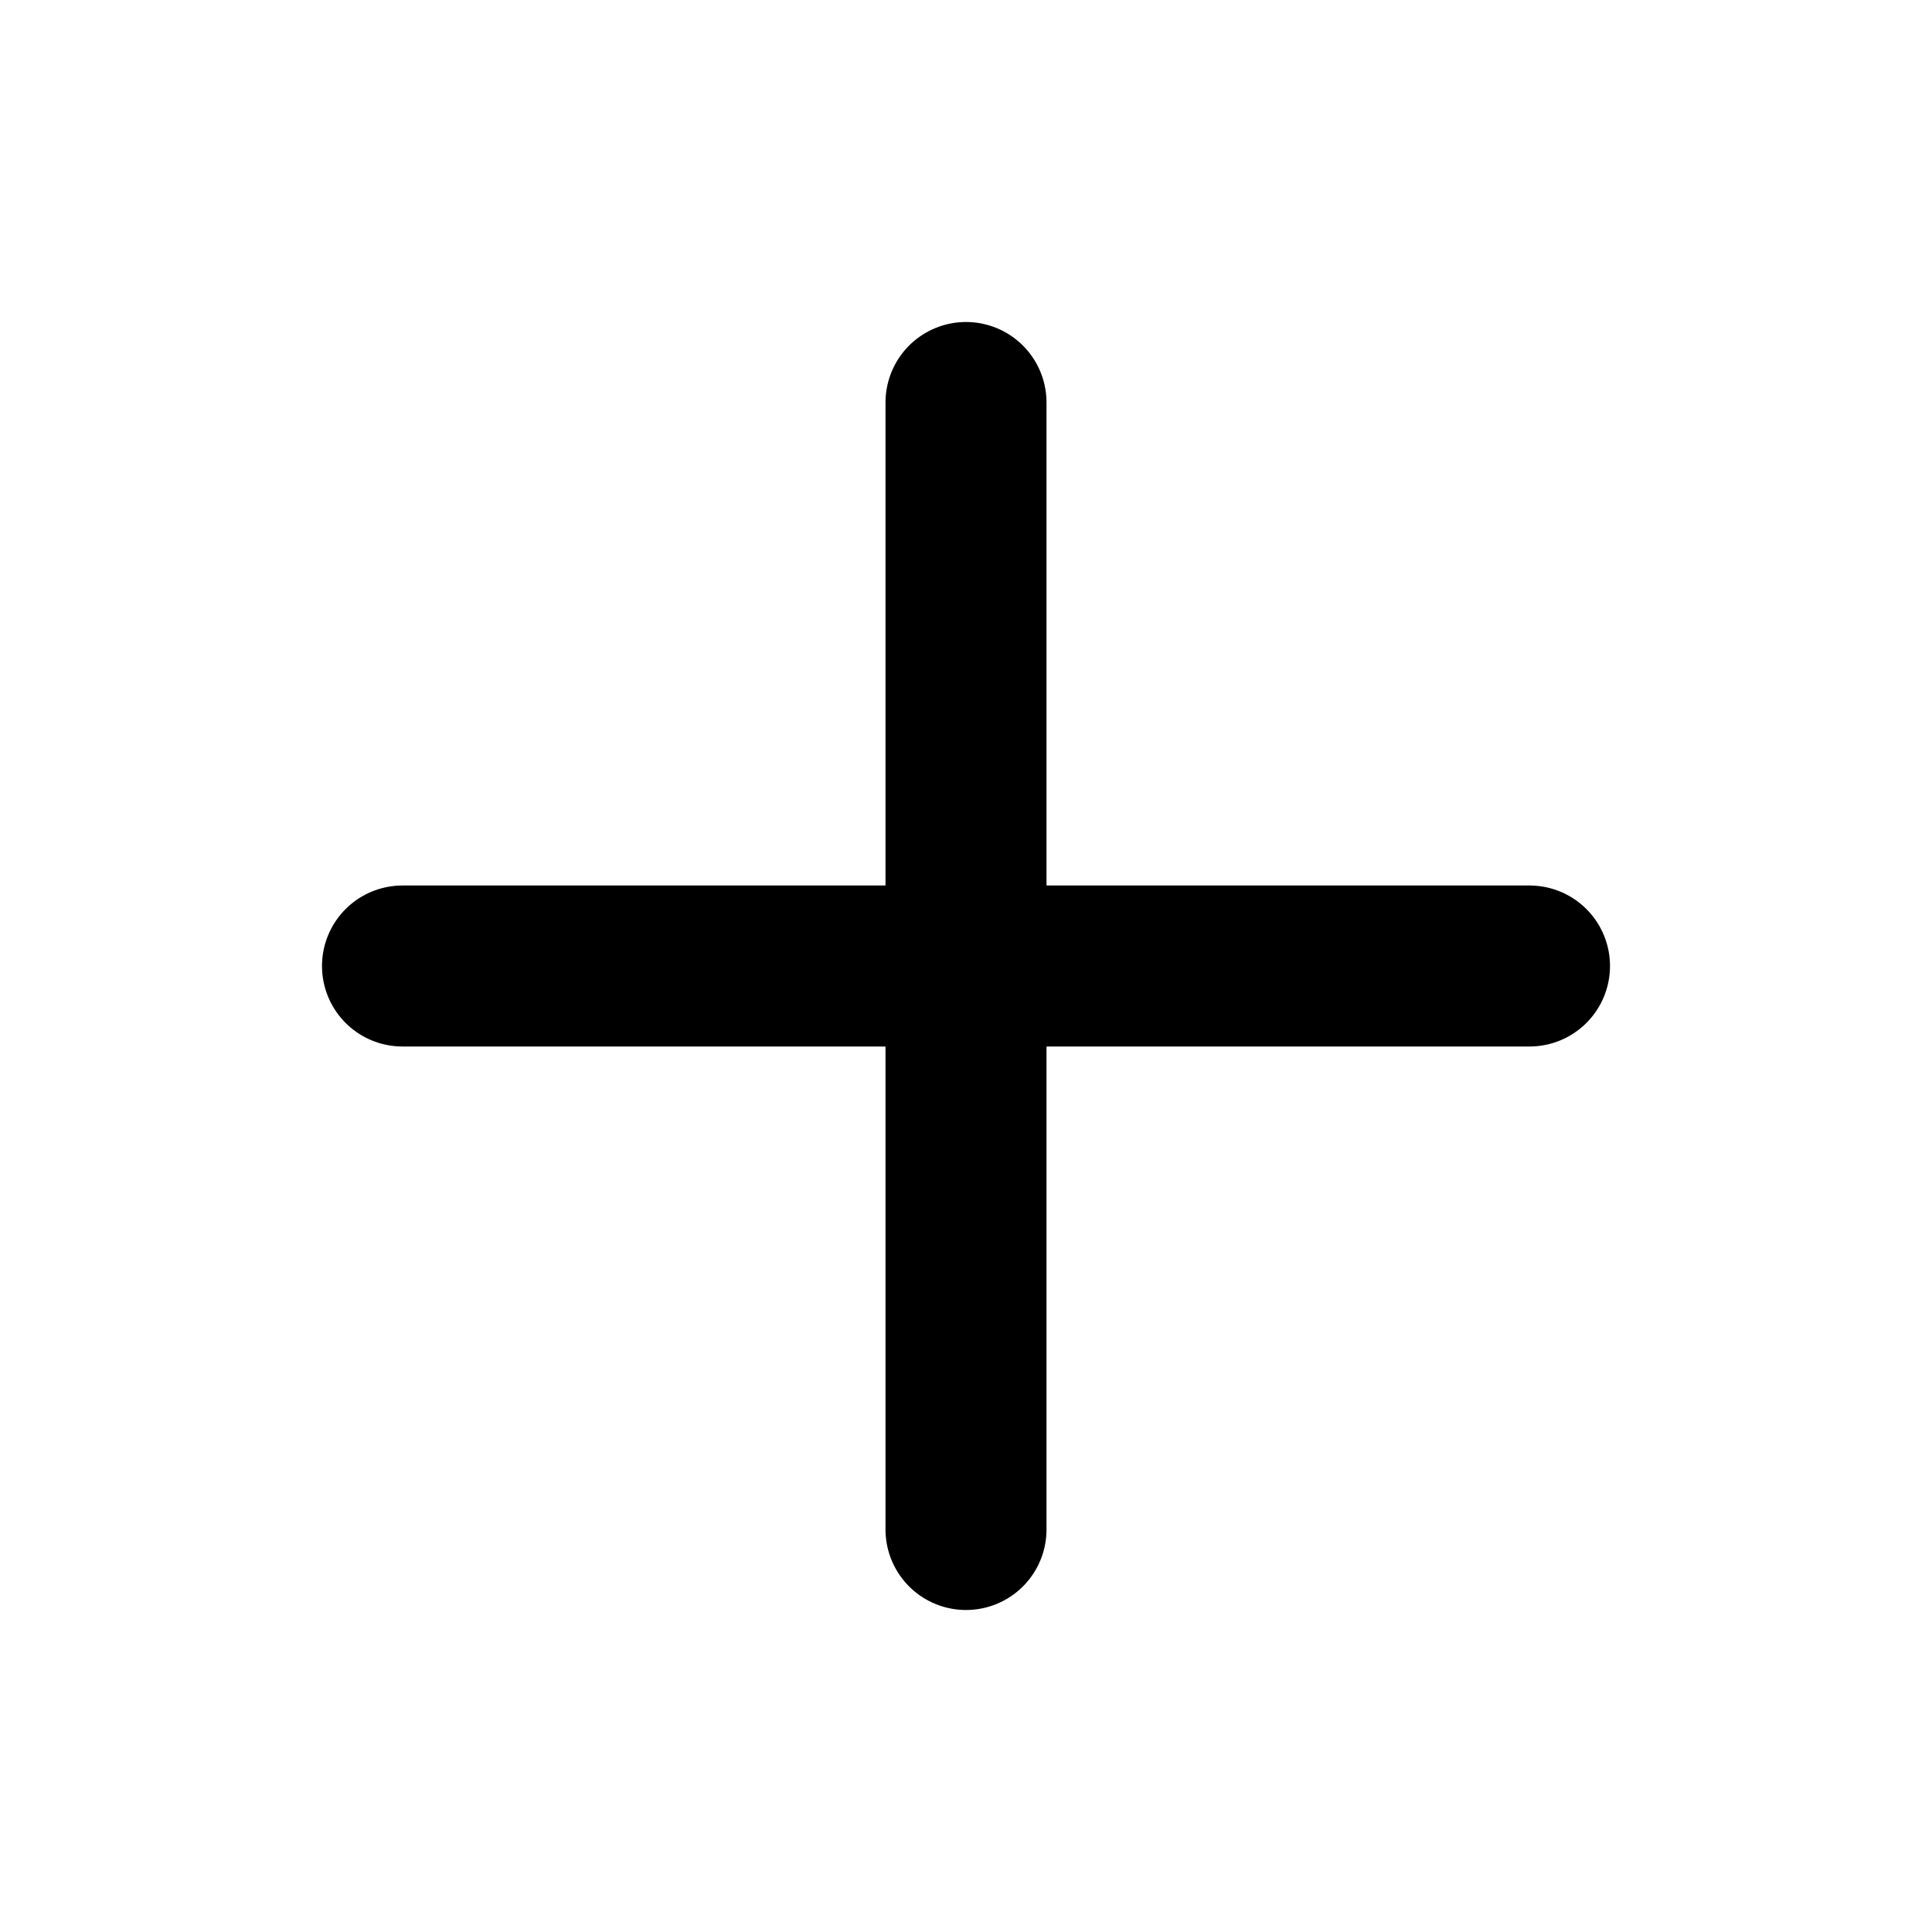
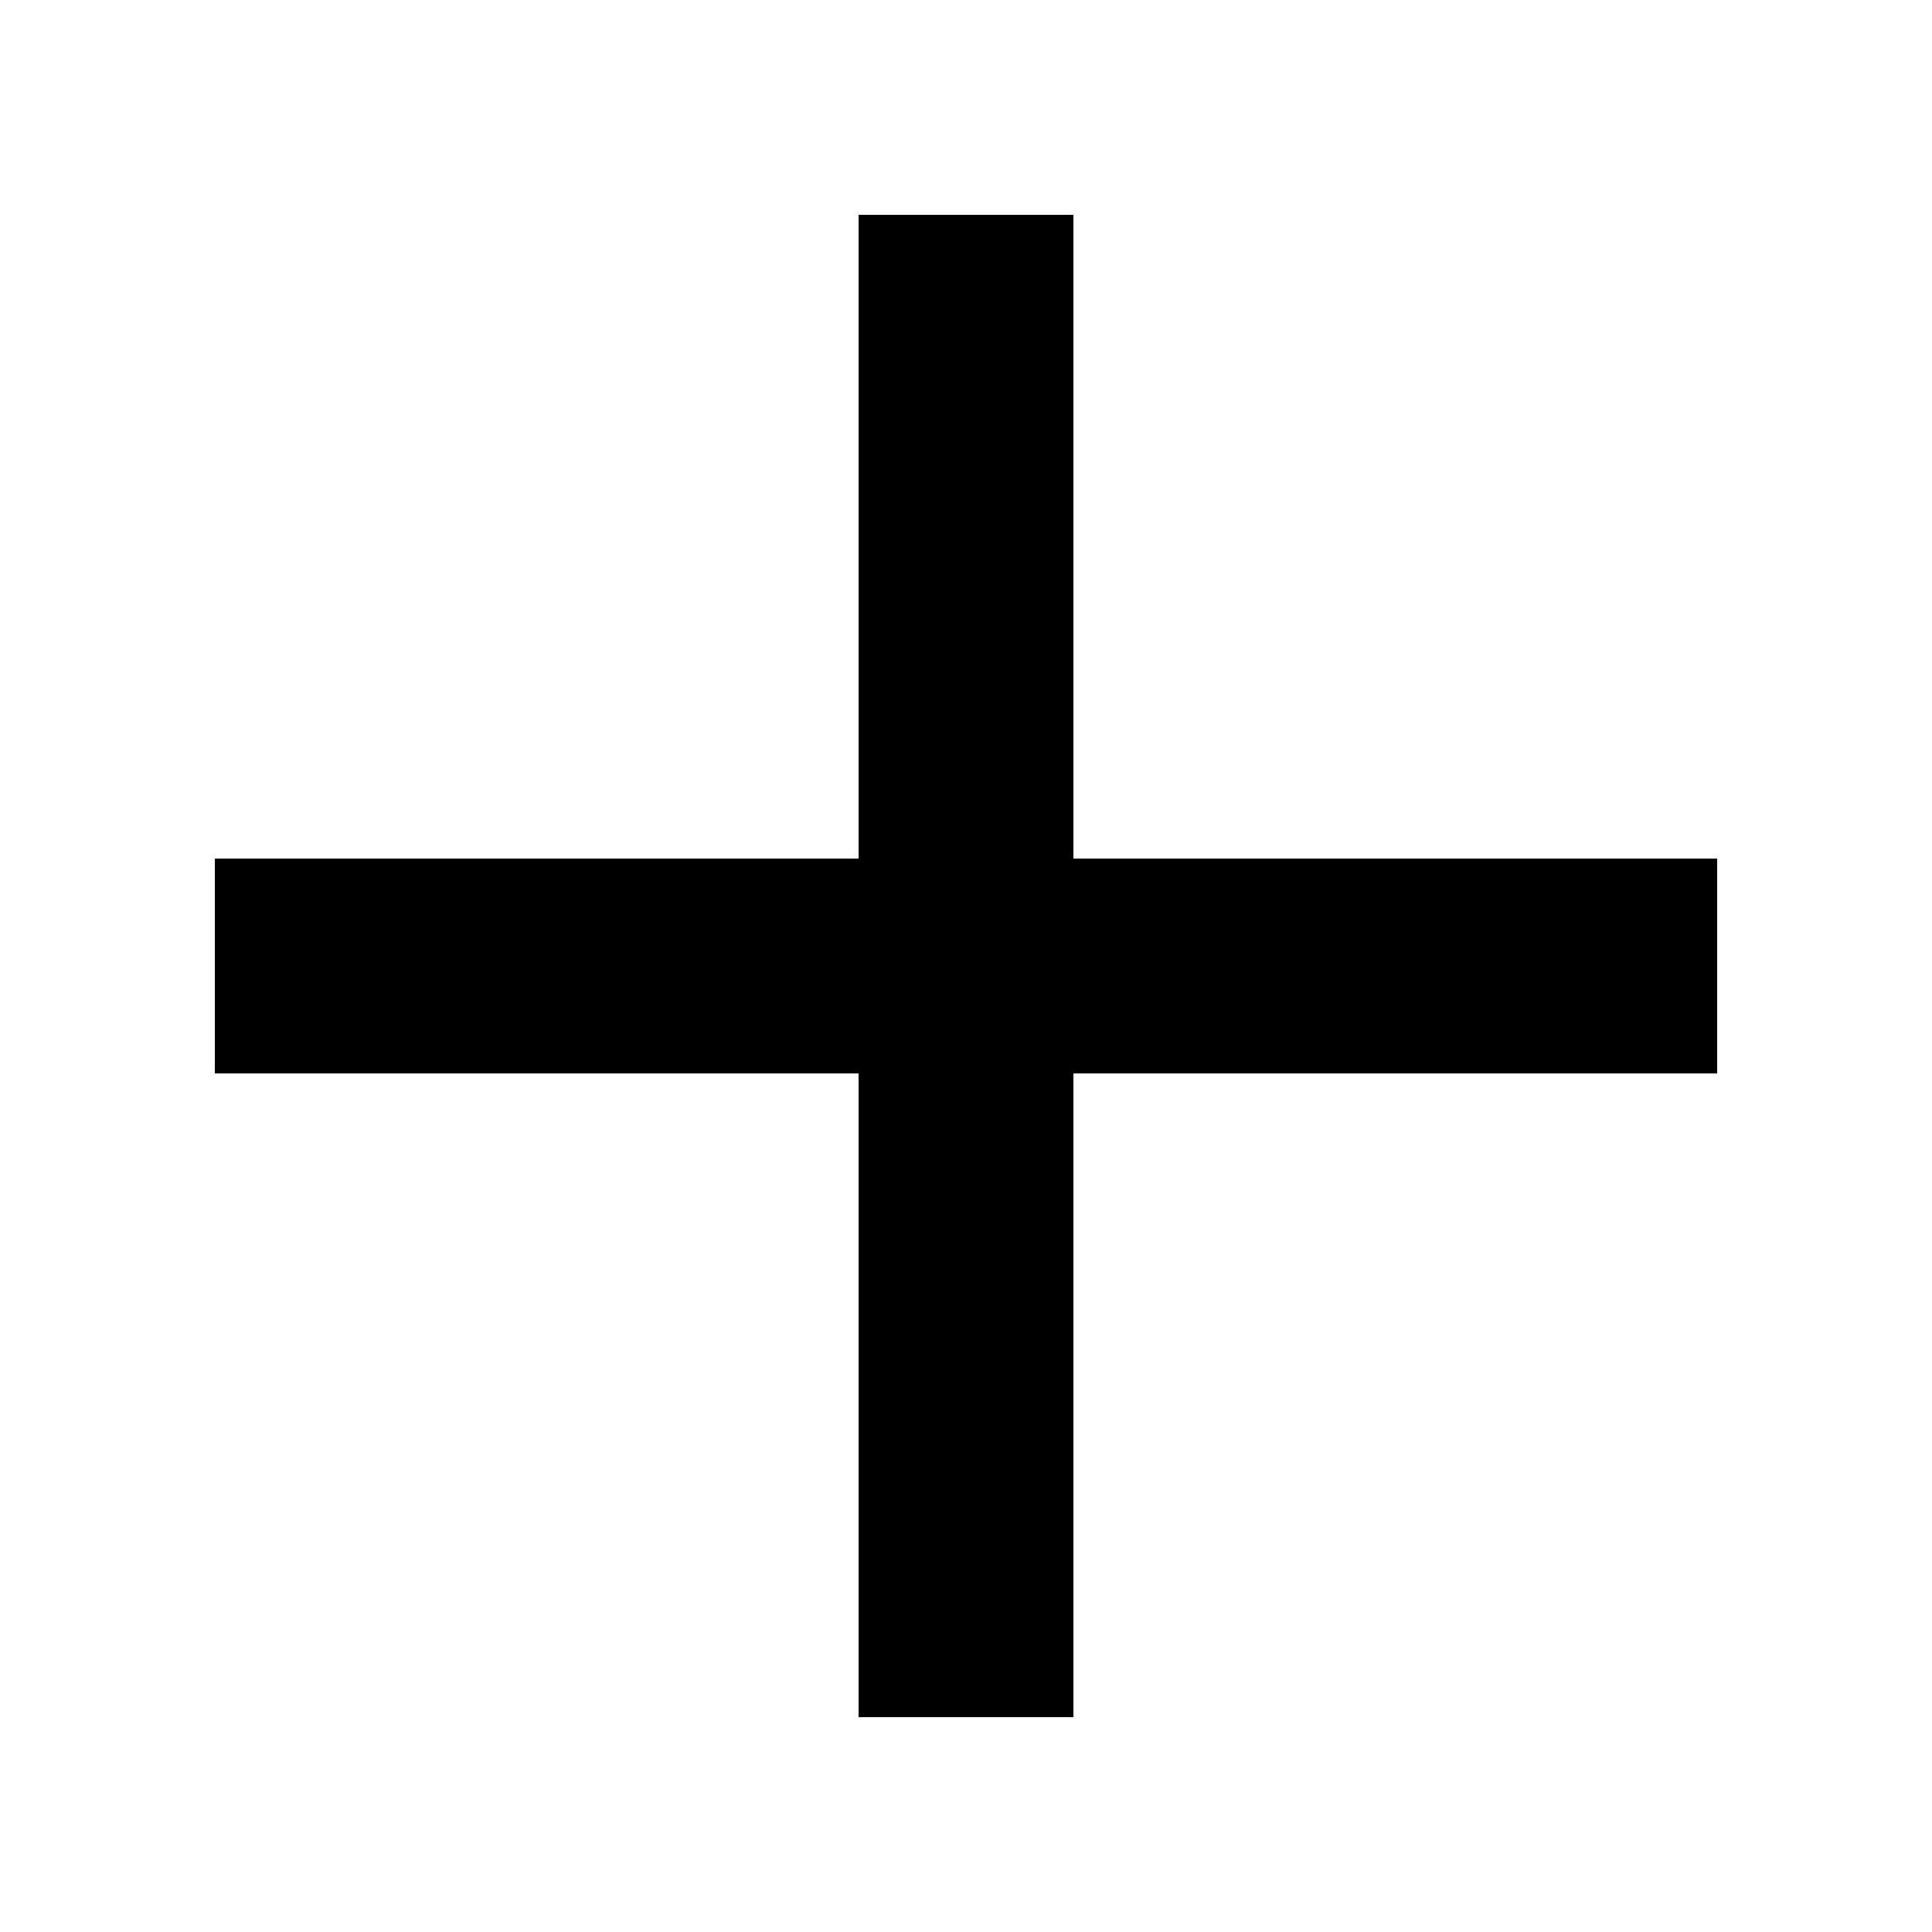
- <svg xmlns="http://www.w3.org/2000/svg" width="24" height="24" viewBox="0 0 24 24">
-   <g fill="none" stroke="currentColor" stroke-width="2" stroke-linecap="round" stroke-linejoin="round">
-     <path d="M12 5 V19 M5 12 H19" />
+ <svg xmlns="http://www.w3.org/2000/svg" width="9" height="9" viewBox="0 0 9 9" shape-rendering="crispEdges">
+   <g fill="currentColor">
+     <rect x="4" y="1" width="1" height="7" />
+     <rect x="1" y="4" width="7" height="1" />
  </g>
</svg>
